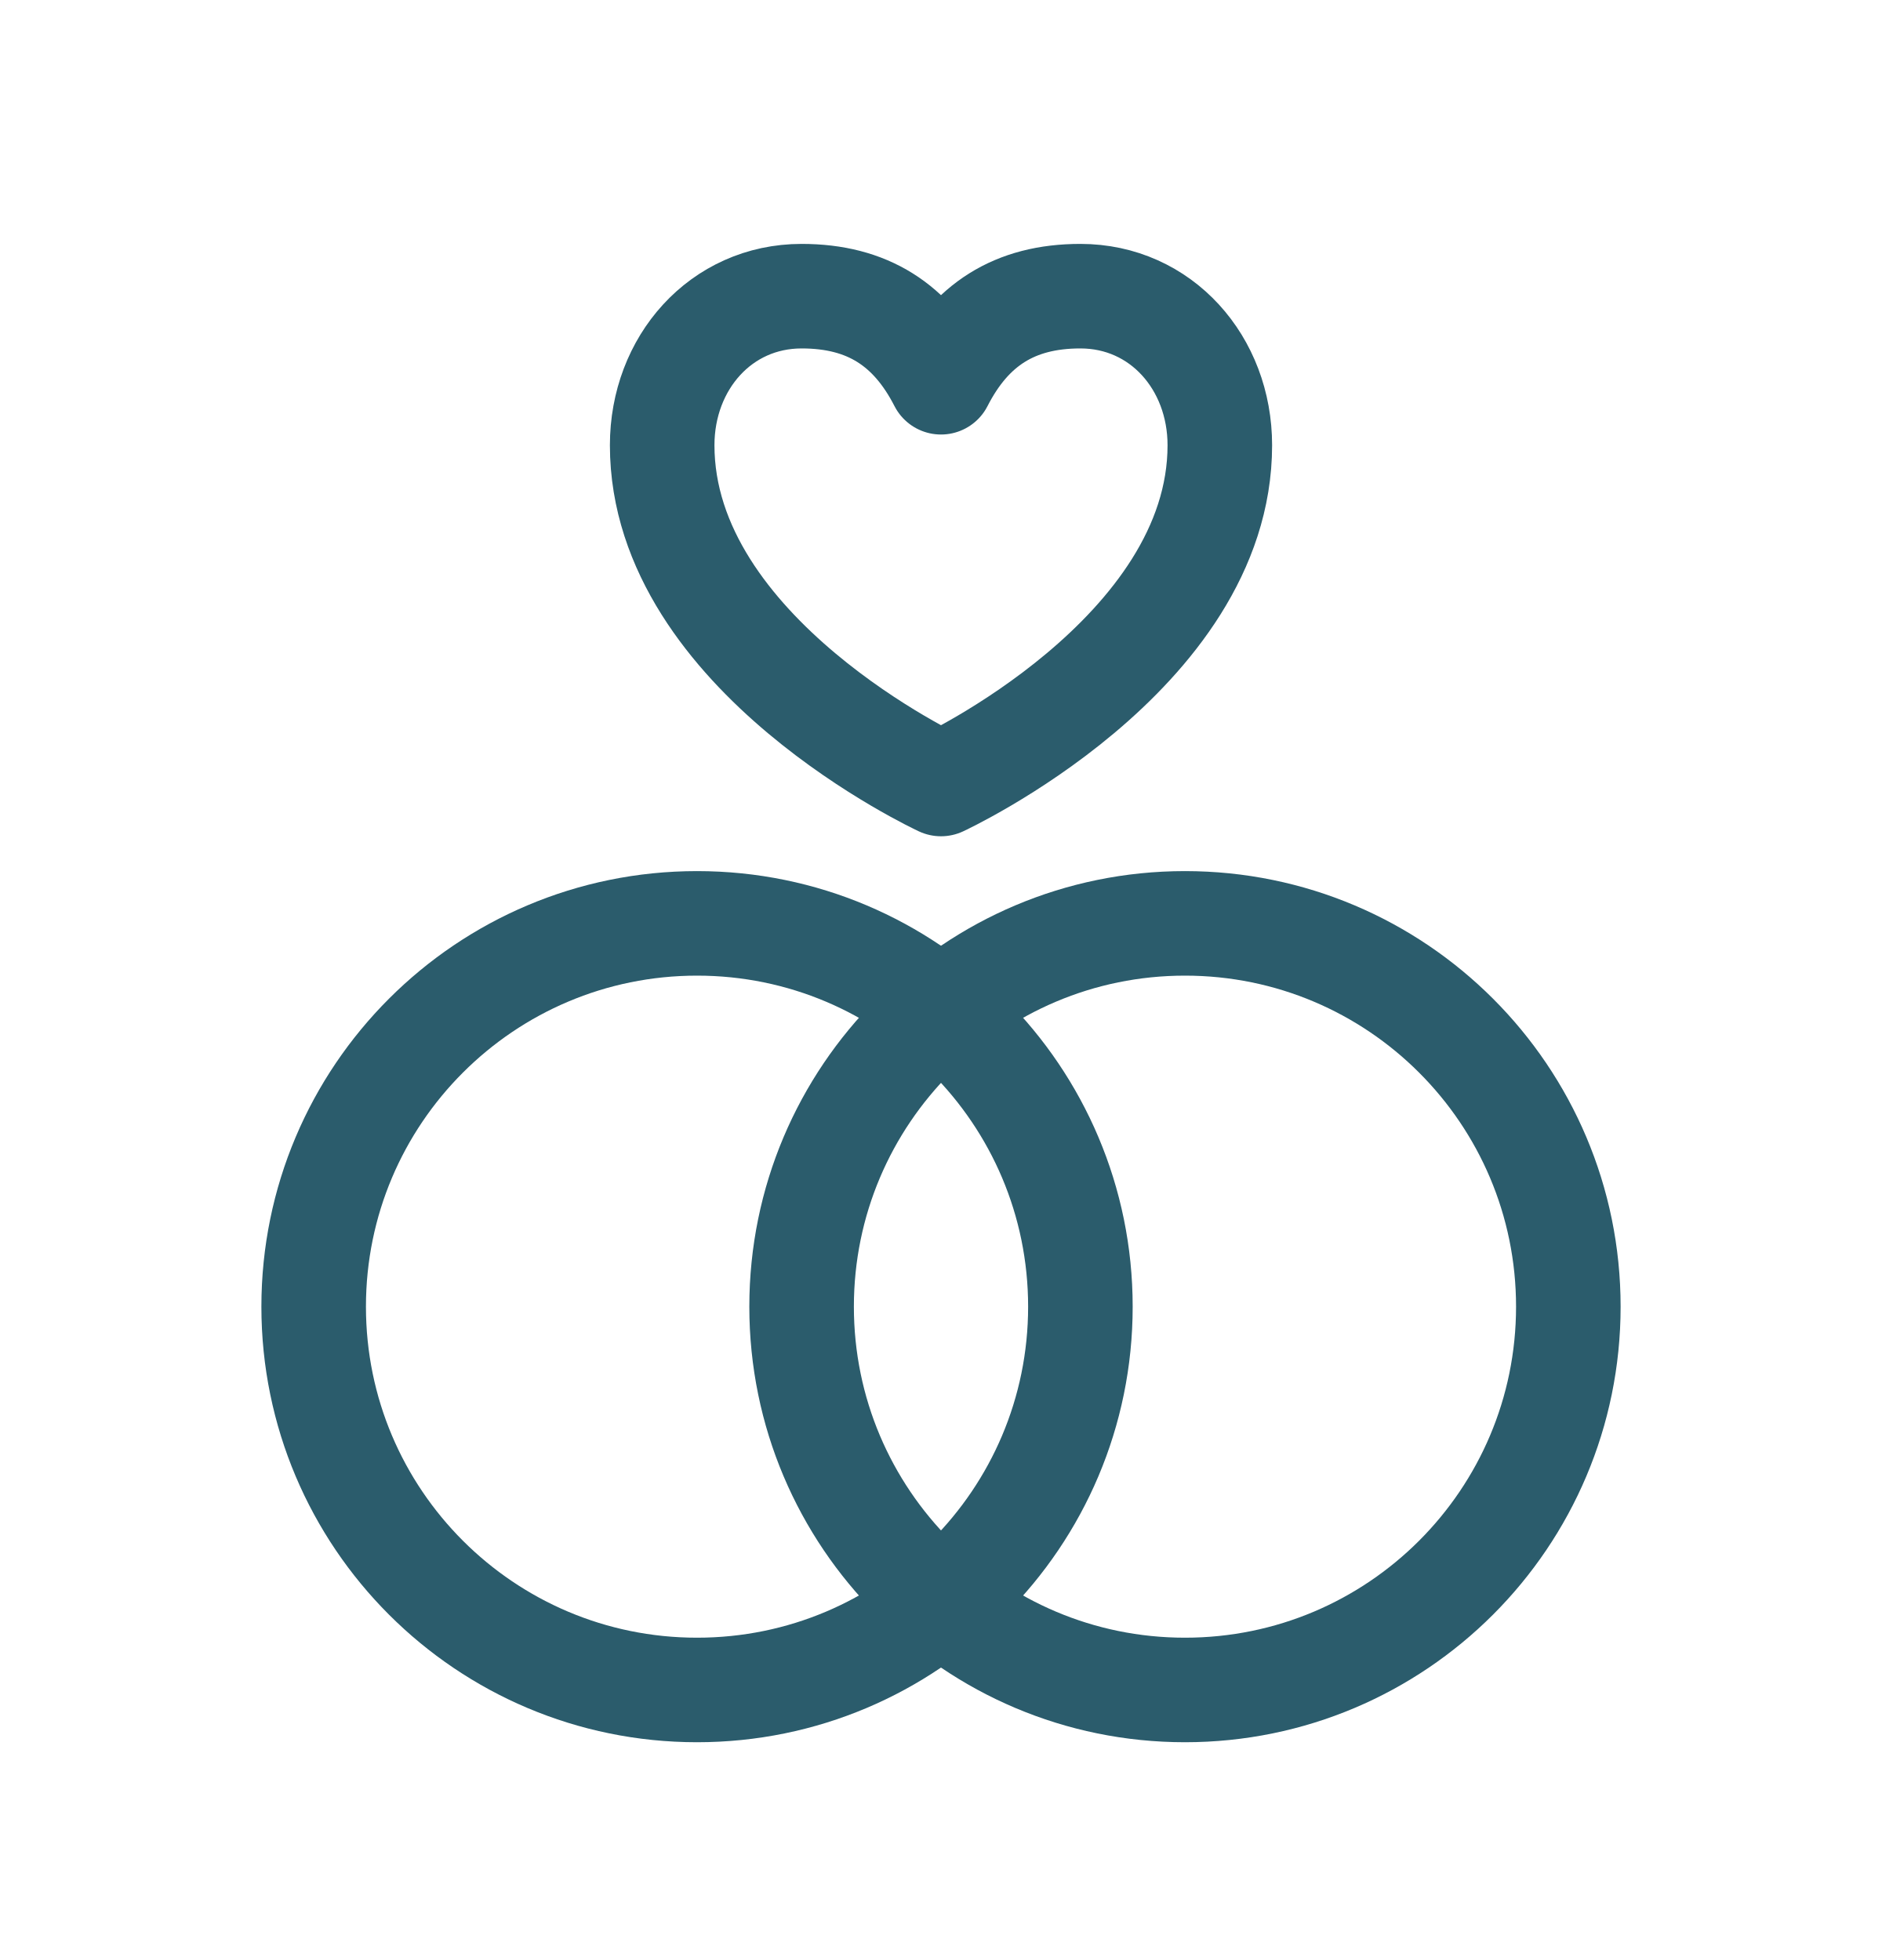
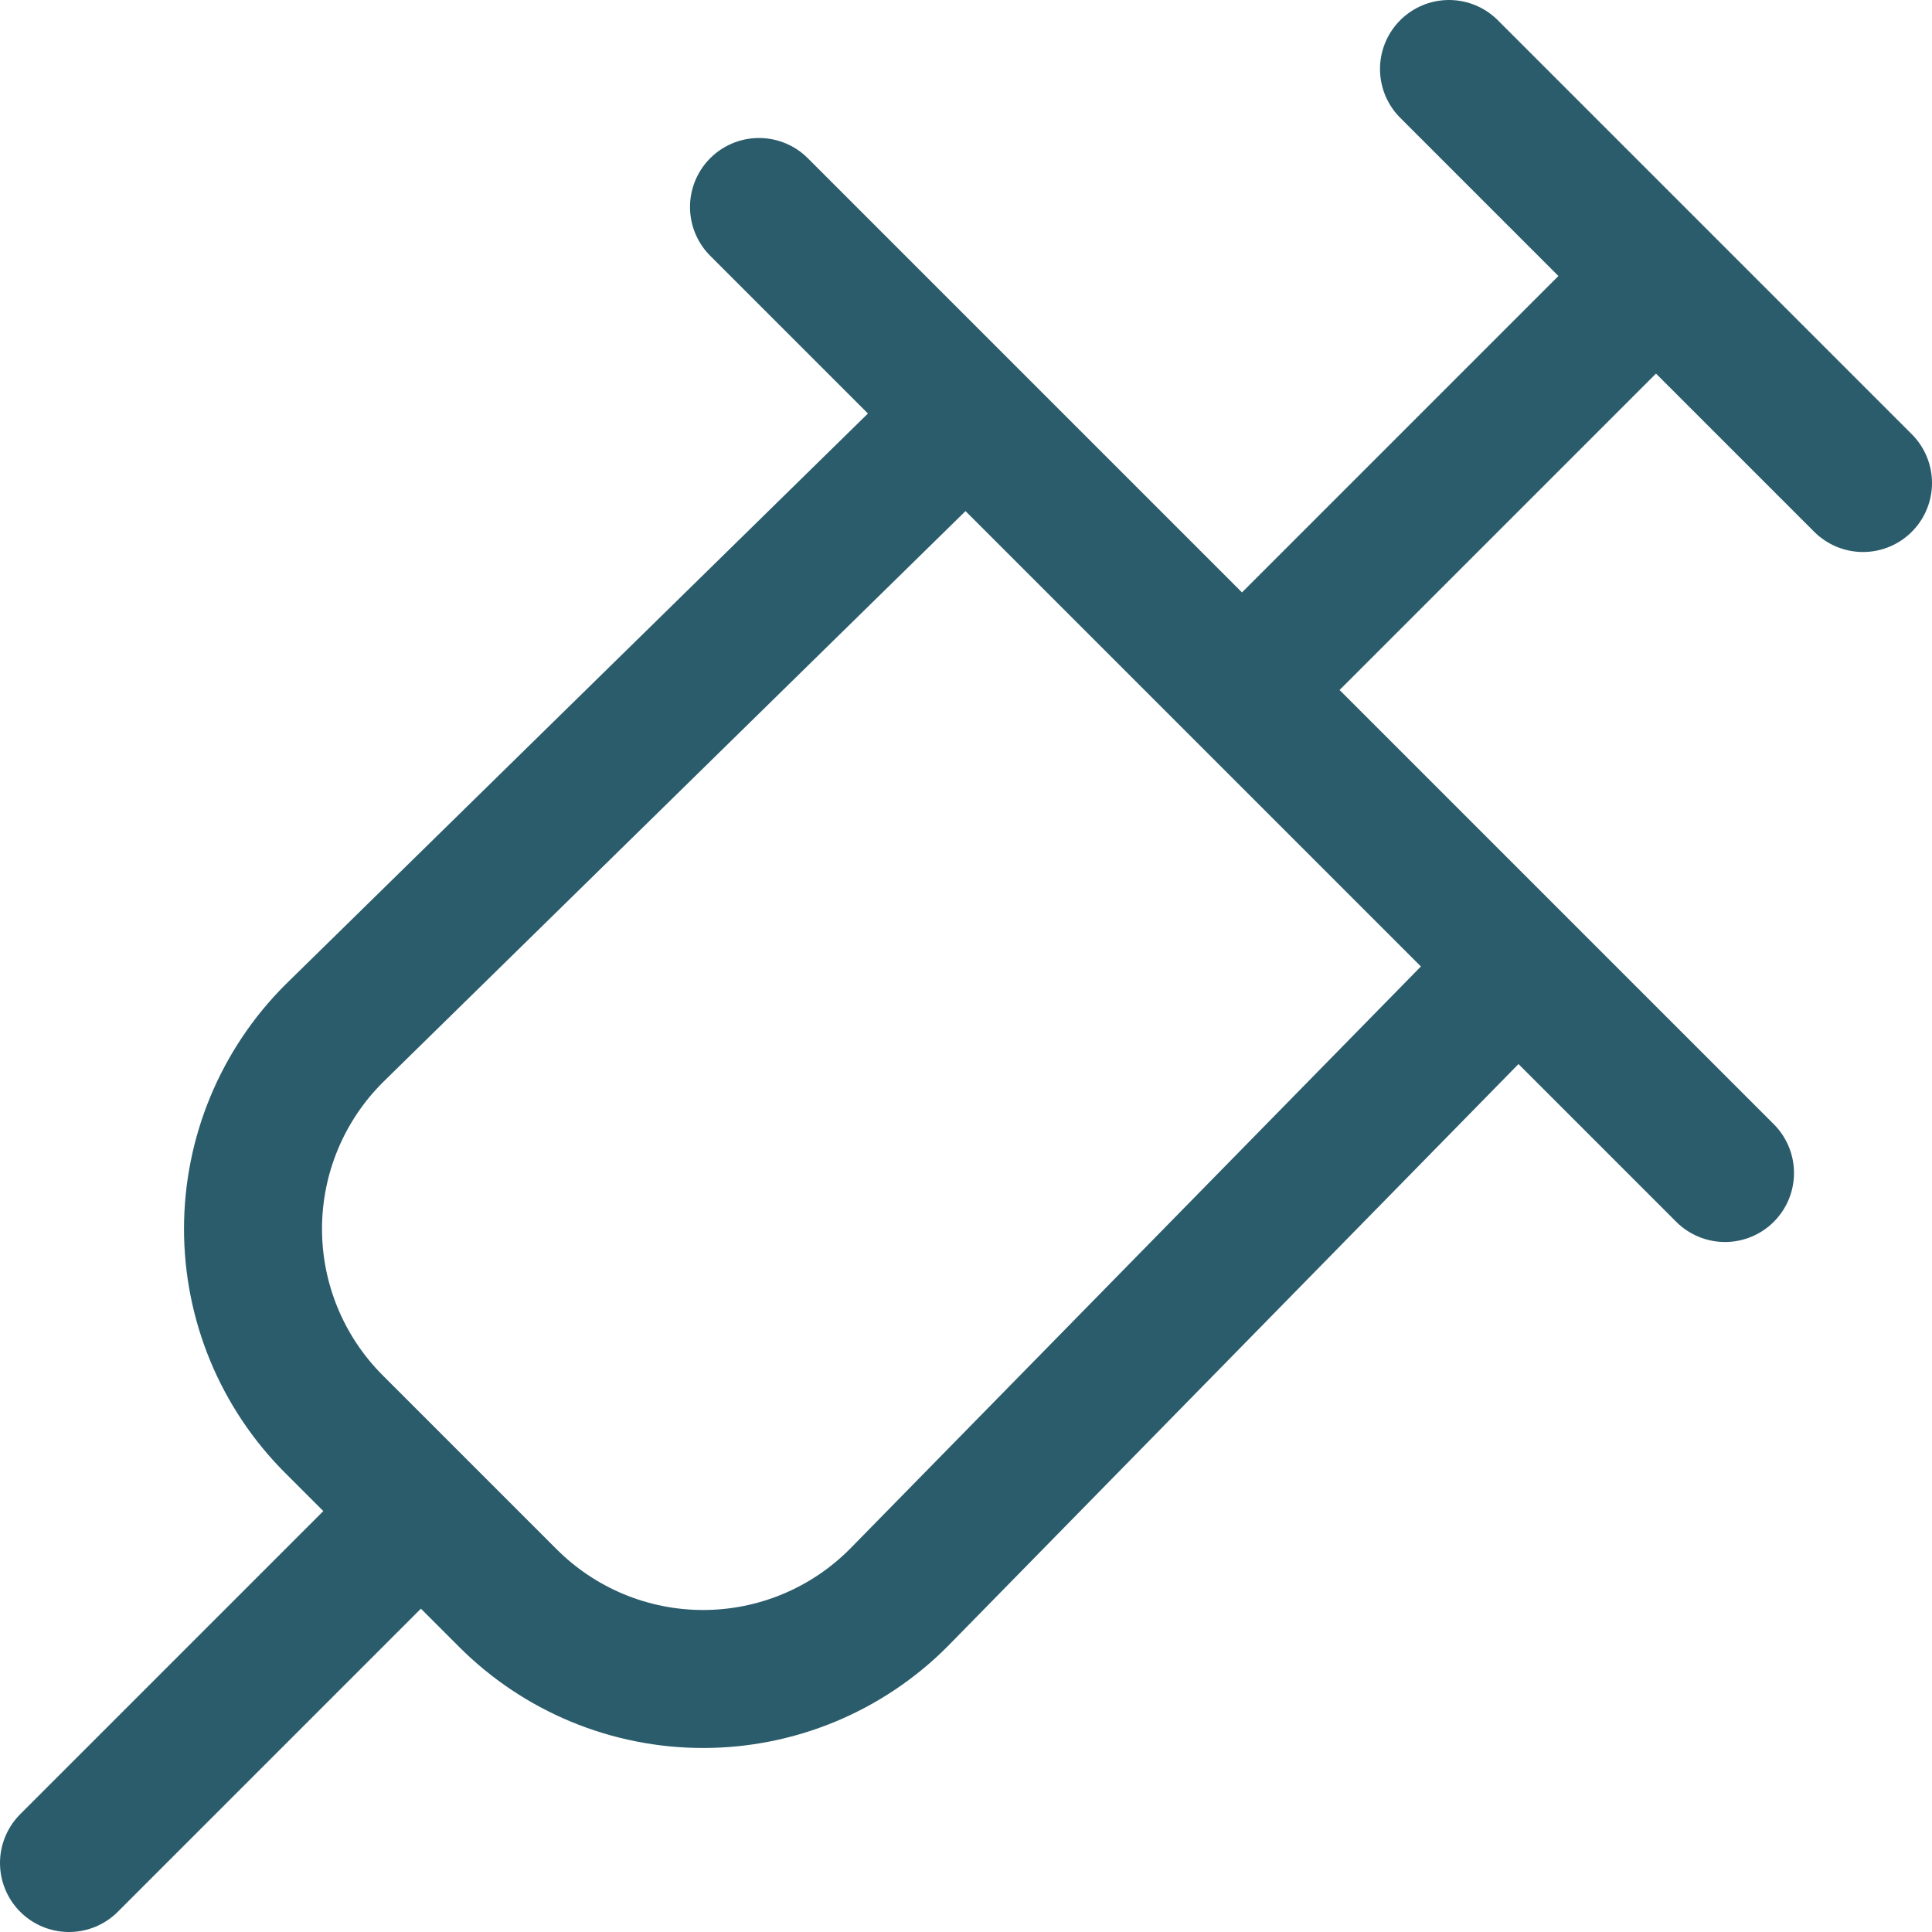
- <svg xmlns="http://www.w3.org/2000/svg" width="72" height="75" viewBox="0 0 72 75" fill="none">
-   <path d="M26.667 64.667C34.767 64.667 41.333 58.1 41.333 50C41.333 41.9 34.767 35.333 26.667 35.333C18.567 35.333 12 41.9 12 50C12 58.1 18.567 64.667 26.667 64.667Z" stroke="#2B5C6C" stroke-width="4" stroke-linecap="round" stroke-linejoin="round" />
-   <path d="M45.333 64.667C53.434 64.667 60 58.1 60 50C60 41.9 53.434 35.333 45.333 35.333C37.233 35.333 30.667 41.9 30.667 50C30.667 58.1 37.233 64.667 45.333 64.667Z" stroke="#2B5C6C" stroke-width="4" stroke-linecap="round" stroke-linejoin="round" />
-   <path d="M36 30C36 30 46.667 25.059 46.667 17.037C46.667 13.888 44.421 11.333 41.333 11.333C38.808 11.333 37.123 12.432 36 14.627C34.877 12.432 33.192 11.333 30.667 11.333C27.579 11.333 25.333 13.888 25.333 17.037C25.333 25.059 36 30 36 30Z" stroke="#2B5C6C" stroke-width="4" stroke-linejoin="round" />
+ <svg xmlns="http://www.w3.org/2000/svg" width="70" height="70" viewBox="0 0 70 70" fill="none">
+   <path d="M35 15L12.1 37.45C11.17 38.379 10.433 39.482 9.929 40.696C9.426 41.91 9.167 43.211 9.167 44.525C9.167 45.839 9.426 47.14 9.929 48.354C10.433 49.568 11.17 50.671 12.1 51.6L18.4 57.9C19.329 58.83 20.432 59.567 21.646 60.071C22.86 60.574 24.161 60.833 25.475 60.833C26.789 60.833 28.09 60.574 29.304 60.071C30.518 59.567 31.621 58.83 32.55 57.9L55 35M52.5 2.5L67.5 17.5M45 25L60 10M15.25 54.75L2.5 67.5M27.5 7.5L62.5 42.5" stroke="#2B5C6C" stroke-width="5" stroke-linecap="round" stroke-linejoin="round" />
</svg>
